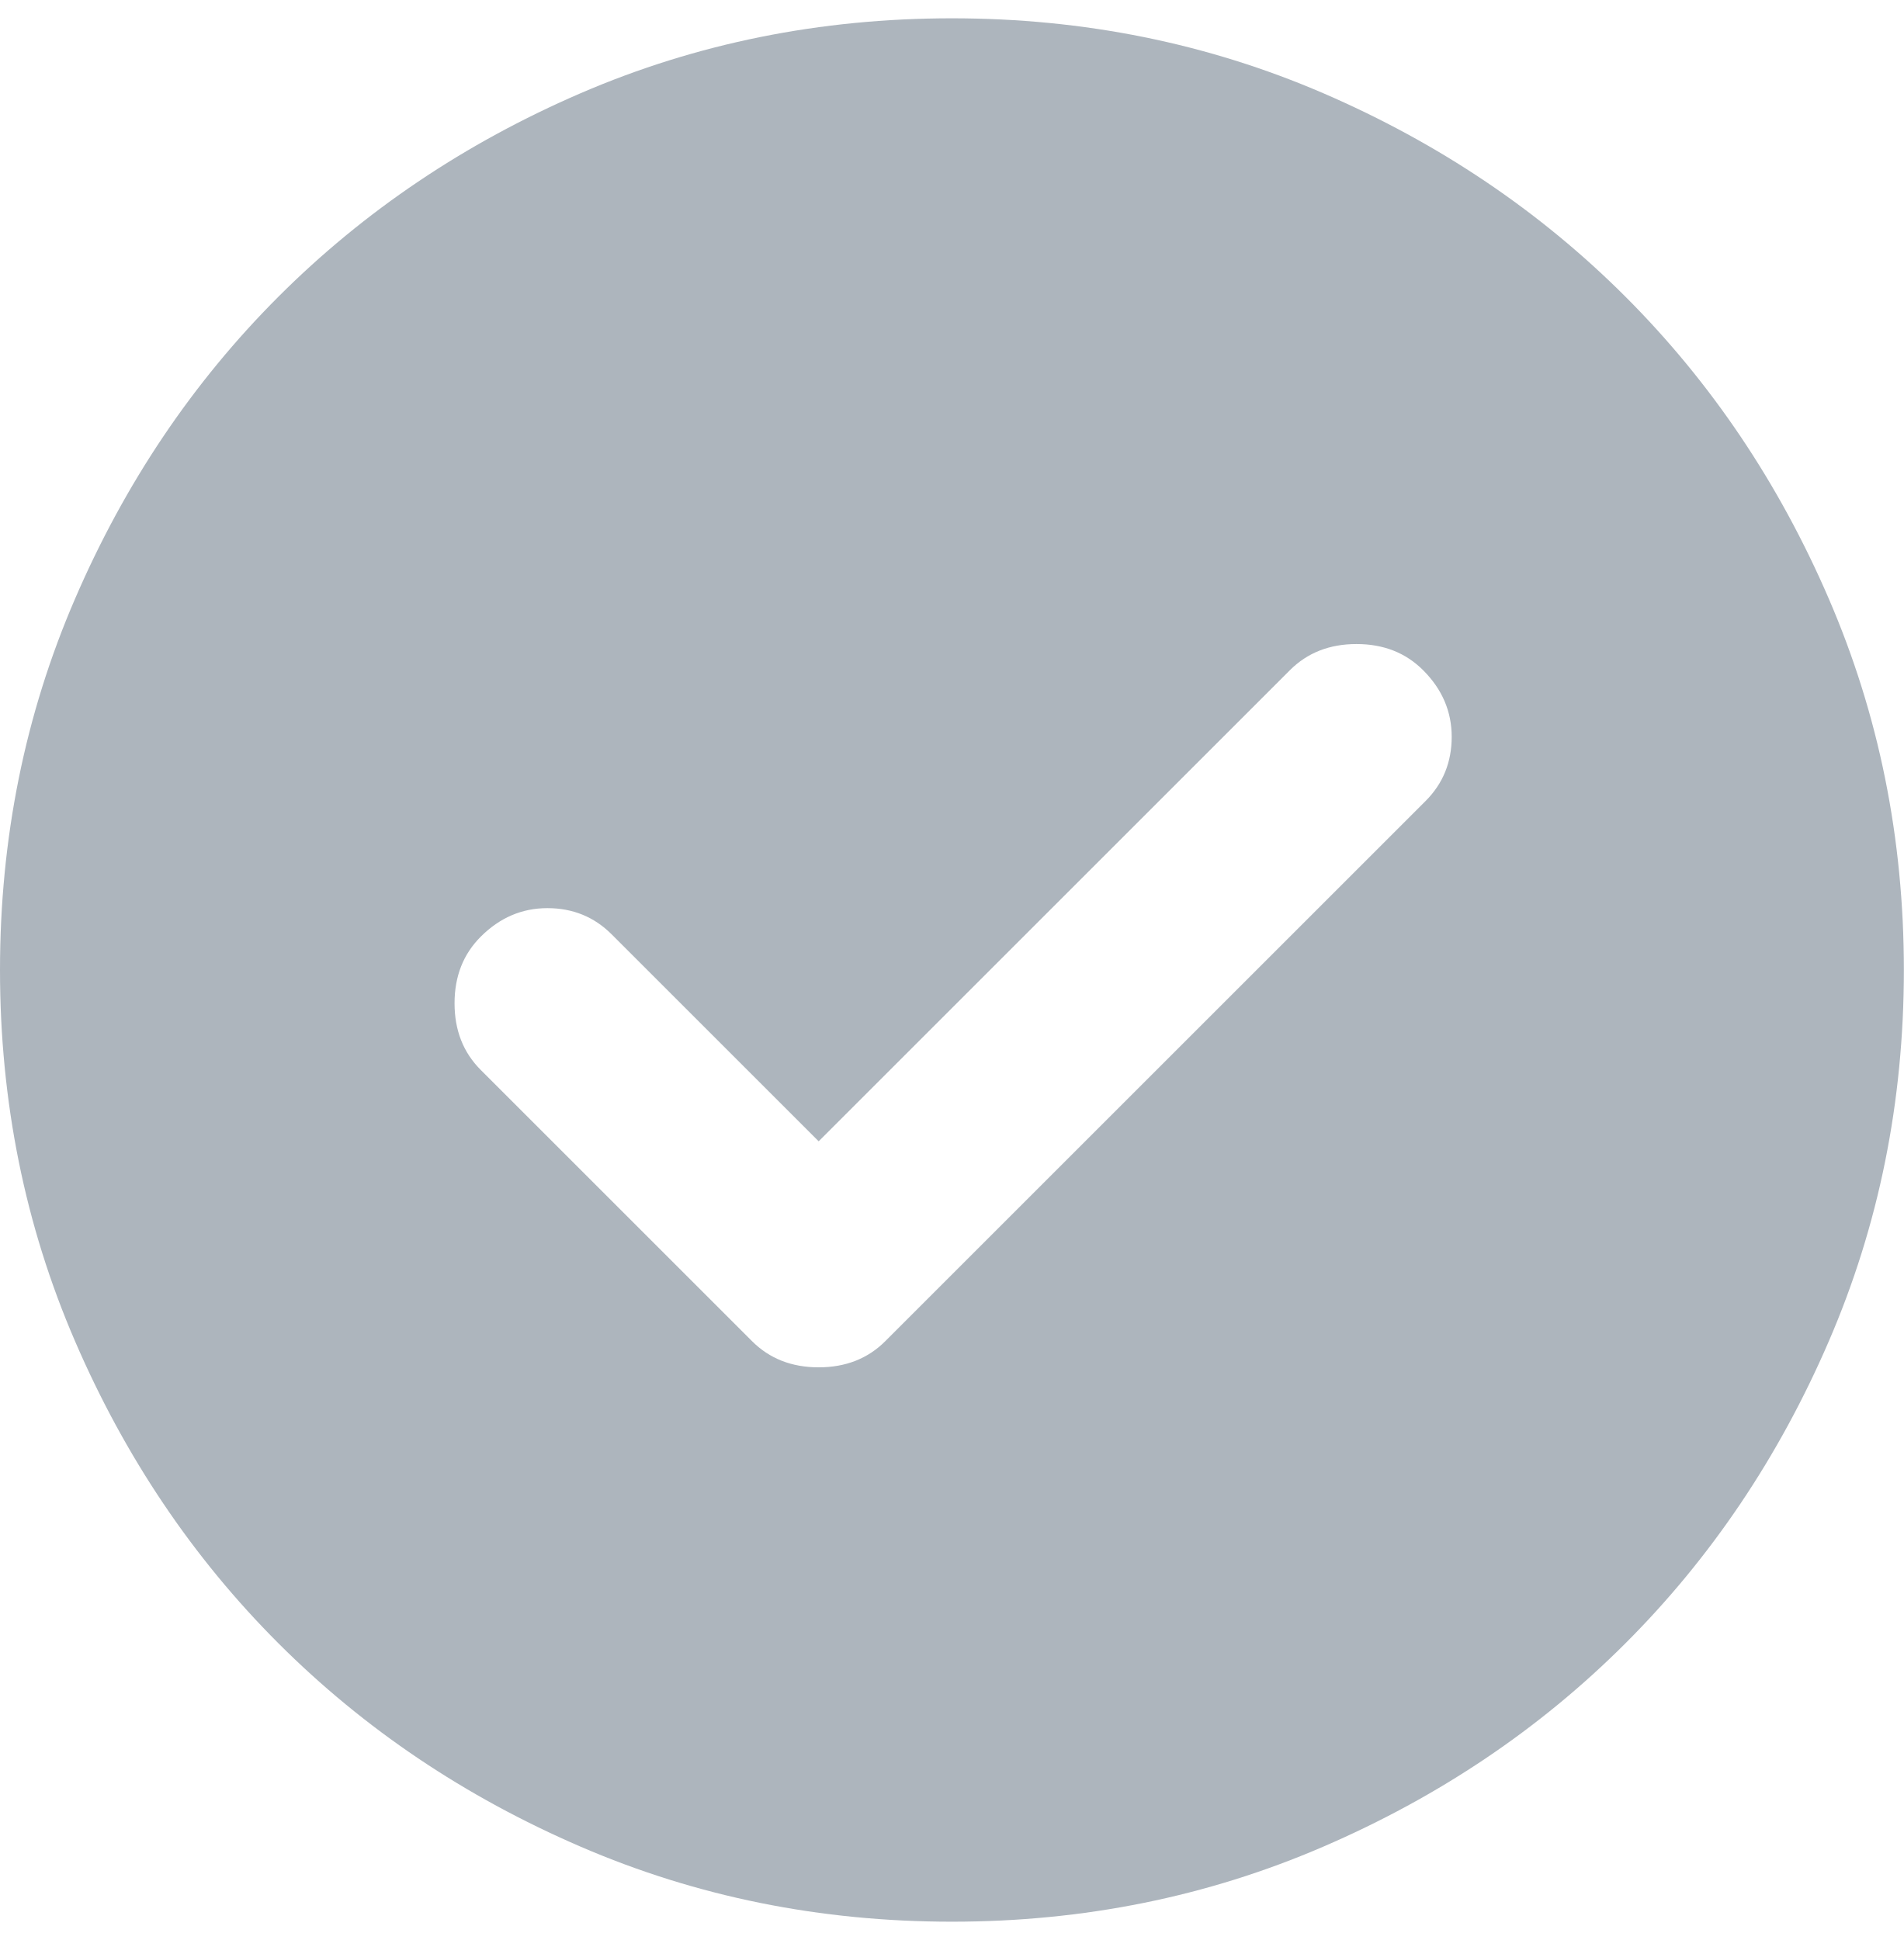
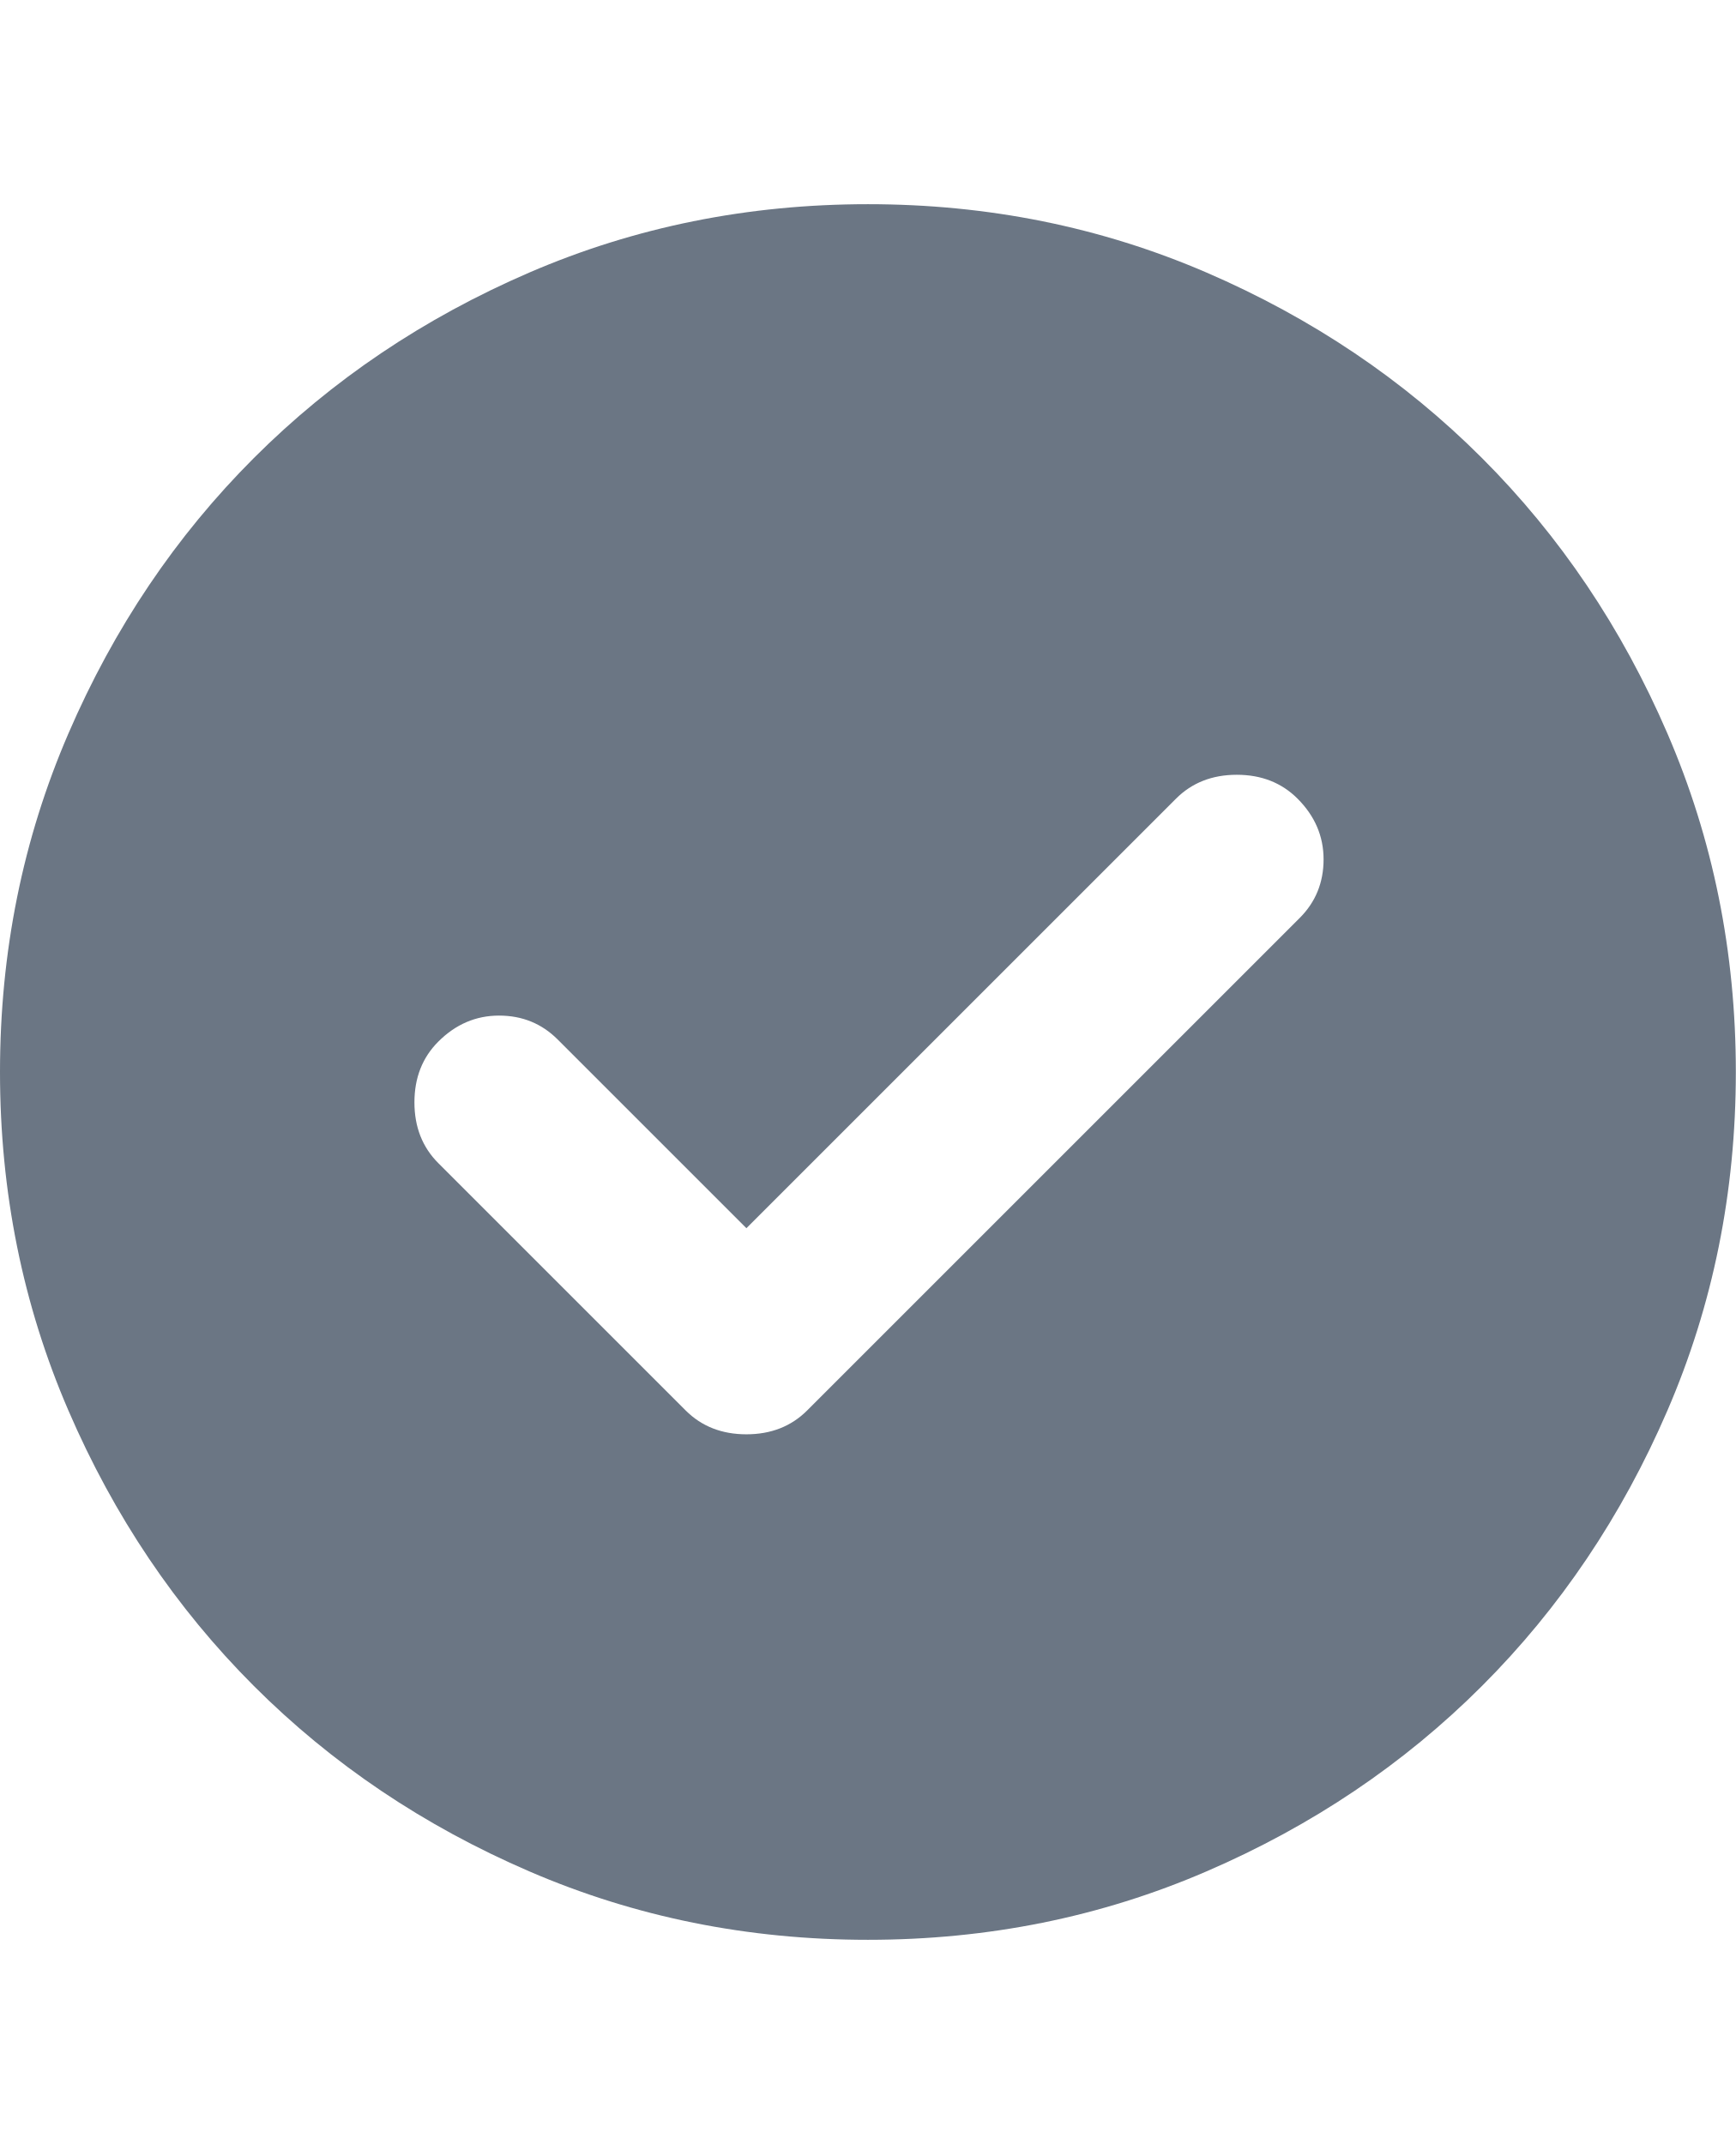
- <svg xmlns="http://www.w3.org/2000/svg" width="52" height="53" viewBox="0 0 52 53" fill="none">
-   <path id="Vector" d="M22.36 31.18L16.705 25.525C16.228 25.048 15.643 24.81 14.95 24.81C14.257 24.81 13.65 25.07 13.13 25.59C12.653 26.067 12.415 26.673 12.415 27.41C12.415 28.147 12.653 28.753 13.13 29.23L20.54 36.64C21.017 37.117 21.623 37.355 22.36 37.355C23.097 37.355 23.703 37.117 24.18 36.64L38.935 21.885C39.412 21.408 39.65 20.823 39.65 20.13C39.65 19.437 39.39 18.83 38.87 18.31C38.393 17.833 37.787 17.595 37.05 17.595C36.313 17.595 35.707 17.833 35.23 18.31L22.36 31.18ZM26 52.5C22.403 52.5 19.023 51.817 15.86 50.451C12.697 49.087 9.945 47.235 7.605 44.895C5.265 42.555 3.413 39.803 2.049 36.64C0.683 33.477 0 30.097 0 26.5C0 22.903 0.683 19.523 2.049 16.36C3.413 13.197 5.265 10.445 7.605 8.105C9.945 5.765 12.697 3.912 15.86 2.546C19.023 1.182 22.403 0.5 26 0.5C29.597 0.5 32.977 1.182 36.14 2.546C39.303 3.912 42.055 5.765 44.395 8.105C46.735 10.445 48.587 13.197 49.951 16.36C51.317 19.523 52 22.903 52 26.5C52 30.097 51.317 33.477 49.951 36.64C48.587 39.803 46.735 42.555 44.395 44.895C42.055 47.235 39.303 49.087 36.14 50.451C32.977 51.817 29.597 52.5 26 52.5Z" fill="#ADB5BD" />
+ <svg xmlns="http://www.w3.org/2000/svg" width="68" height="84" viewBox="0 0 68 84" fill="none">
+   <path d="M29.24 48.12L21.845 40.725C21.222 40.102 20.457 39.79 19.55 39.79C18.643 39.79 17.85 40.13 17.17 40.81C16.547 41.433 16.235 42.227 16.235 43.19C16.235 44.153 16.547 44.947 17.17 45.57L26.86 55.26C27.483 55.883 28.277 56.195 29.24 56.195C30.203 56.195 30.997 55.883 31.62 55.26L50.915 35.965C51.538 35.342 51.85 34.577 51.85 33.67C51.85 32.763 51.51 31.97 50.83 31.29C50.207 30.667 49.413 30.355 48.45 30.355C47.487 30.355 46.693 30.667 46.07 31.29L29.24 48.12ZM34 76C29.297 76 24.877 75.107 20.74 73.321C16.603 71.537 13.005 69.115 9.945 66.055C6.885 62.995 4.463 59.397 2.679 55.26C0.893 51.123 0 46.703 0 42C0 37.297 0.893 32.877 2.679 28.74C4.463 24.603 6.885 21.005 9.945 17.945C13.005 14.885 16.603 12.462 20.74 10.676C24.877 8.892 29.297 8 34 8C38.703 8 43.123 8.892 47.26 10.676C51.397 12.462 54.995 14.885 58.055 17.945C61.115 21.005 63.537 24.603 65.321 28.74C67.107 32.877 68 37.297 68 42C68 46.703 67.107 51.123 65.321 55.26C63.537 59.397 61.115 62.995 58.055 66.055C54.995 69.115 51.397 71.537 47.26 73.321C43.123 75.107 38.703 76 34 76Z" fill="#6B7684" />
</svg>
